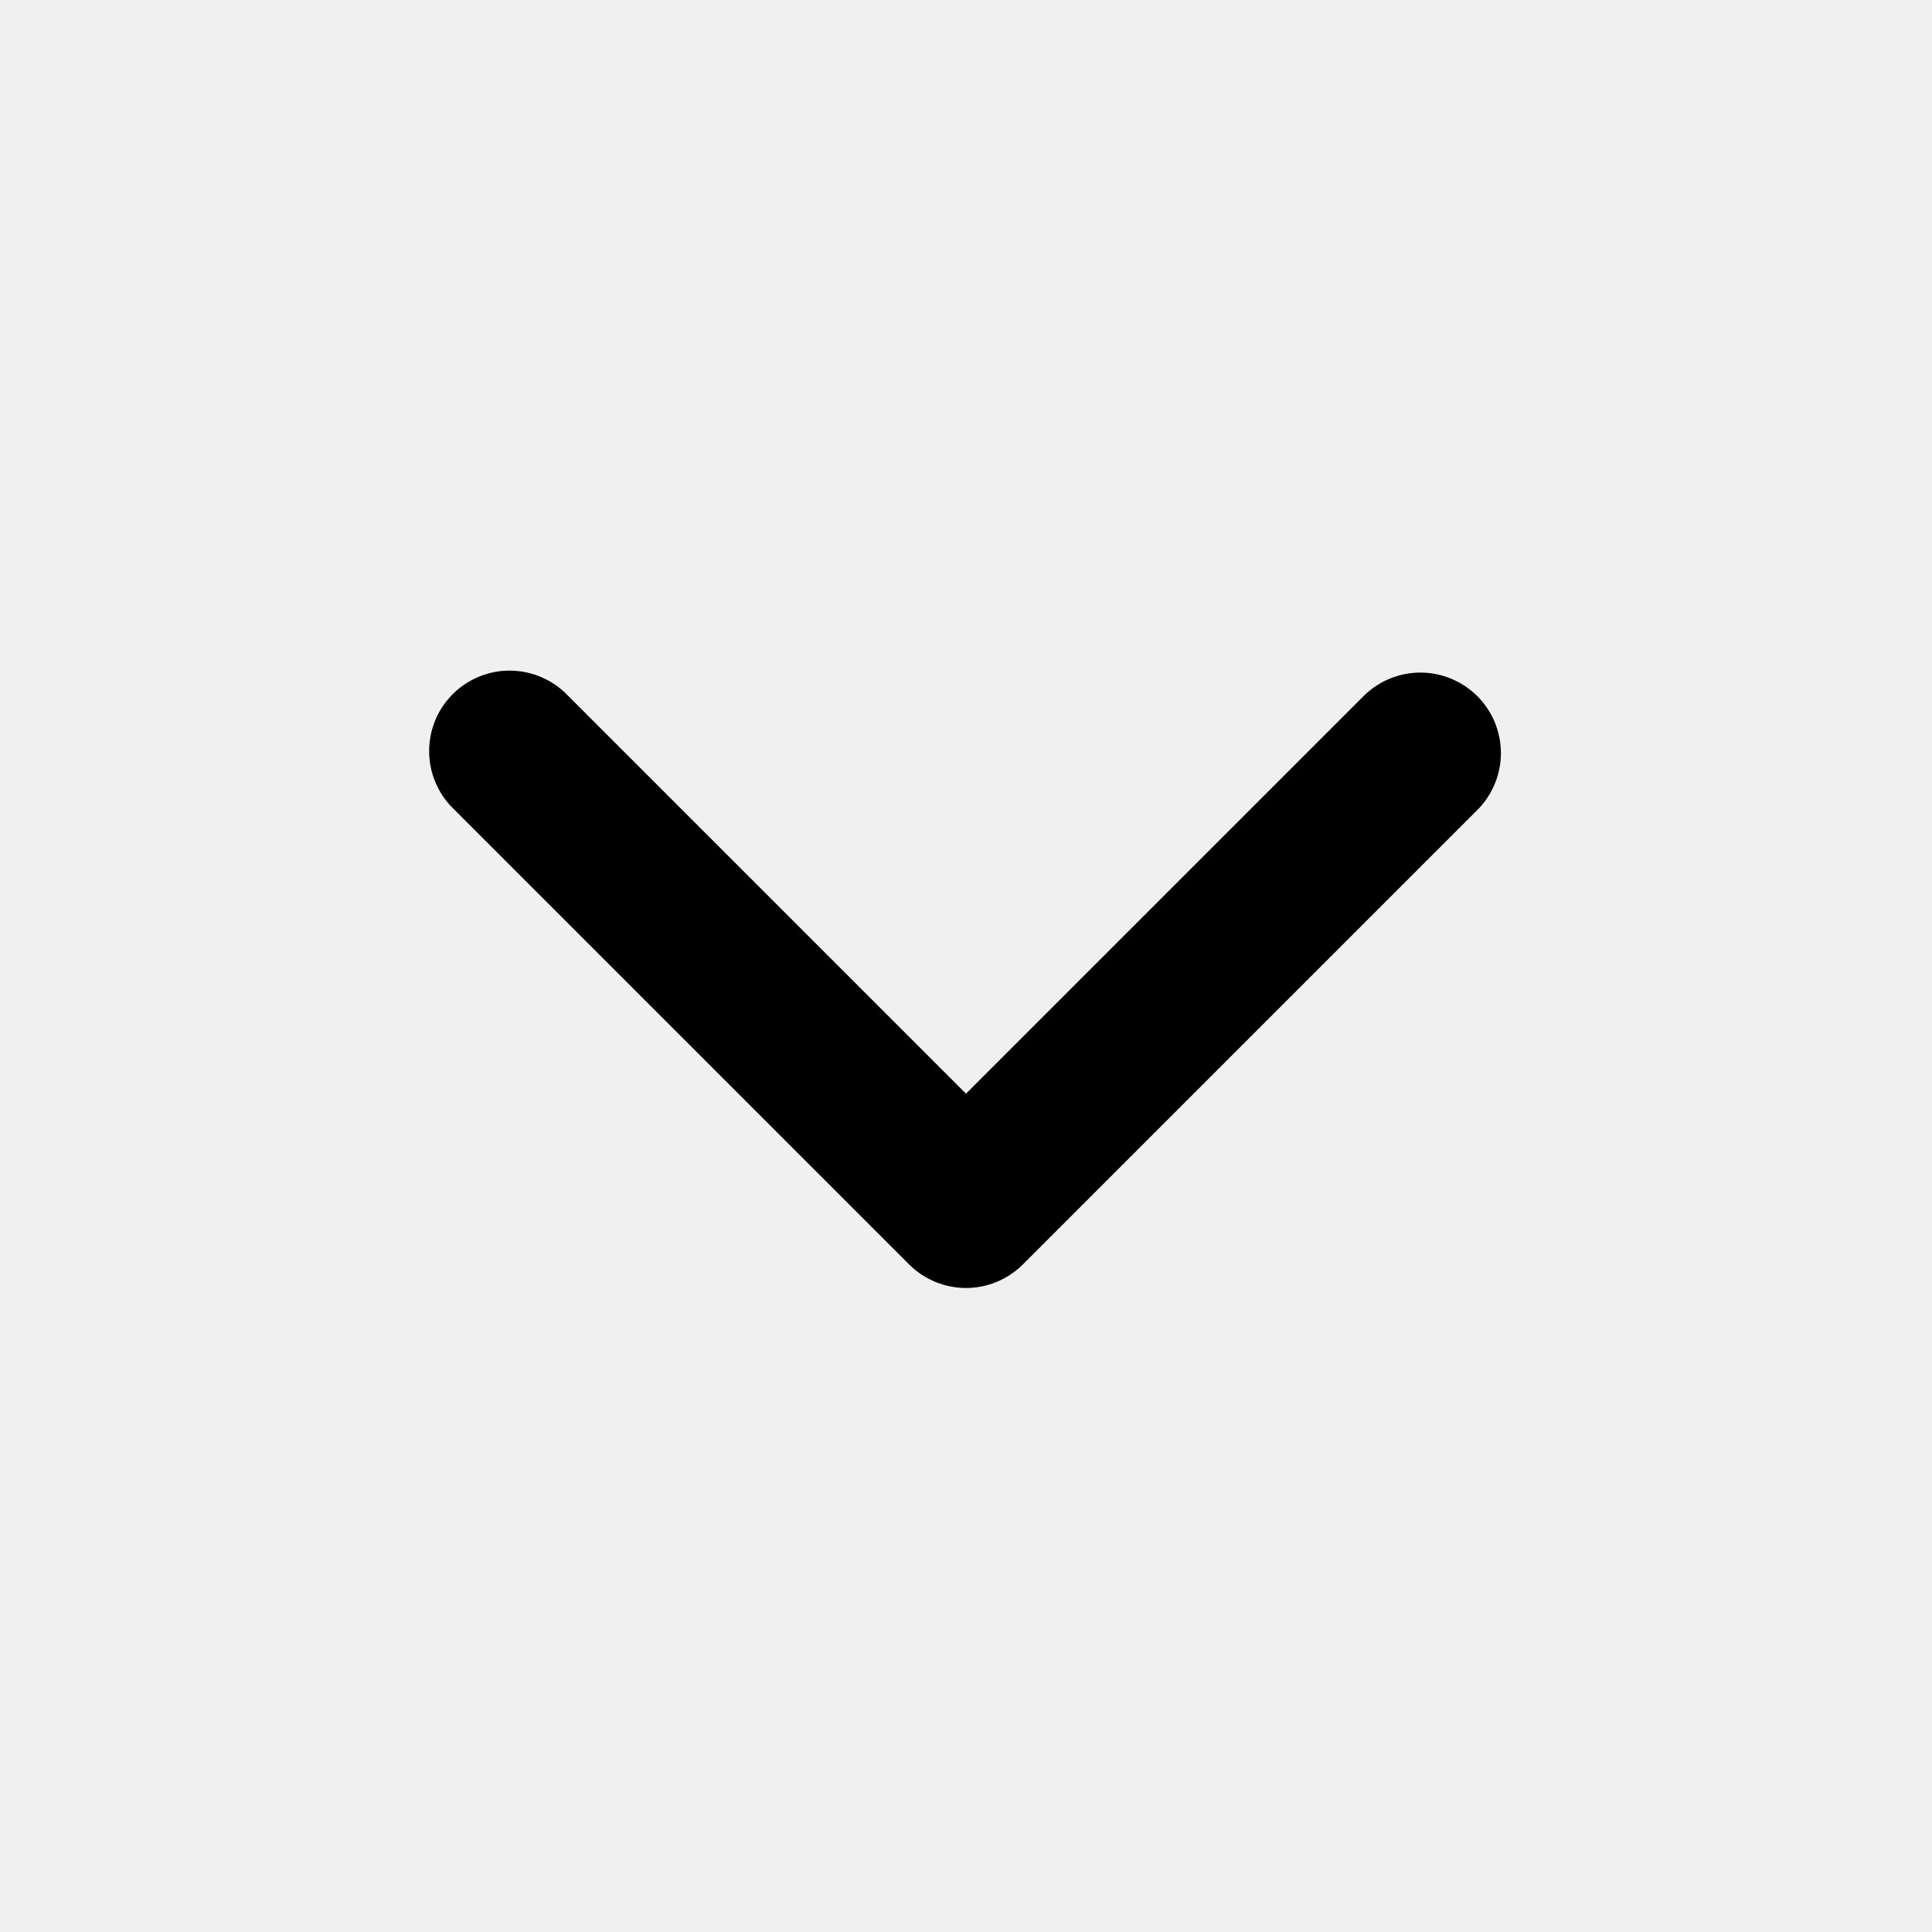
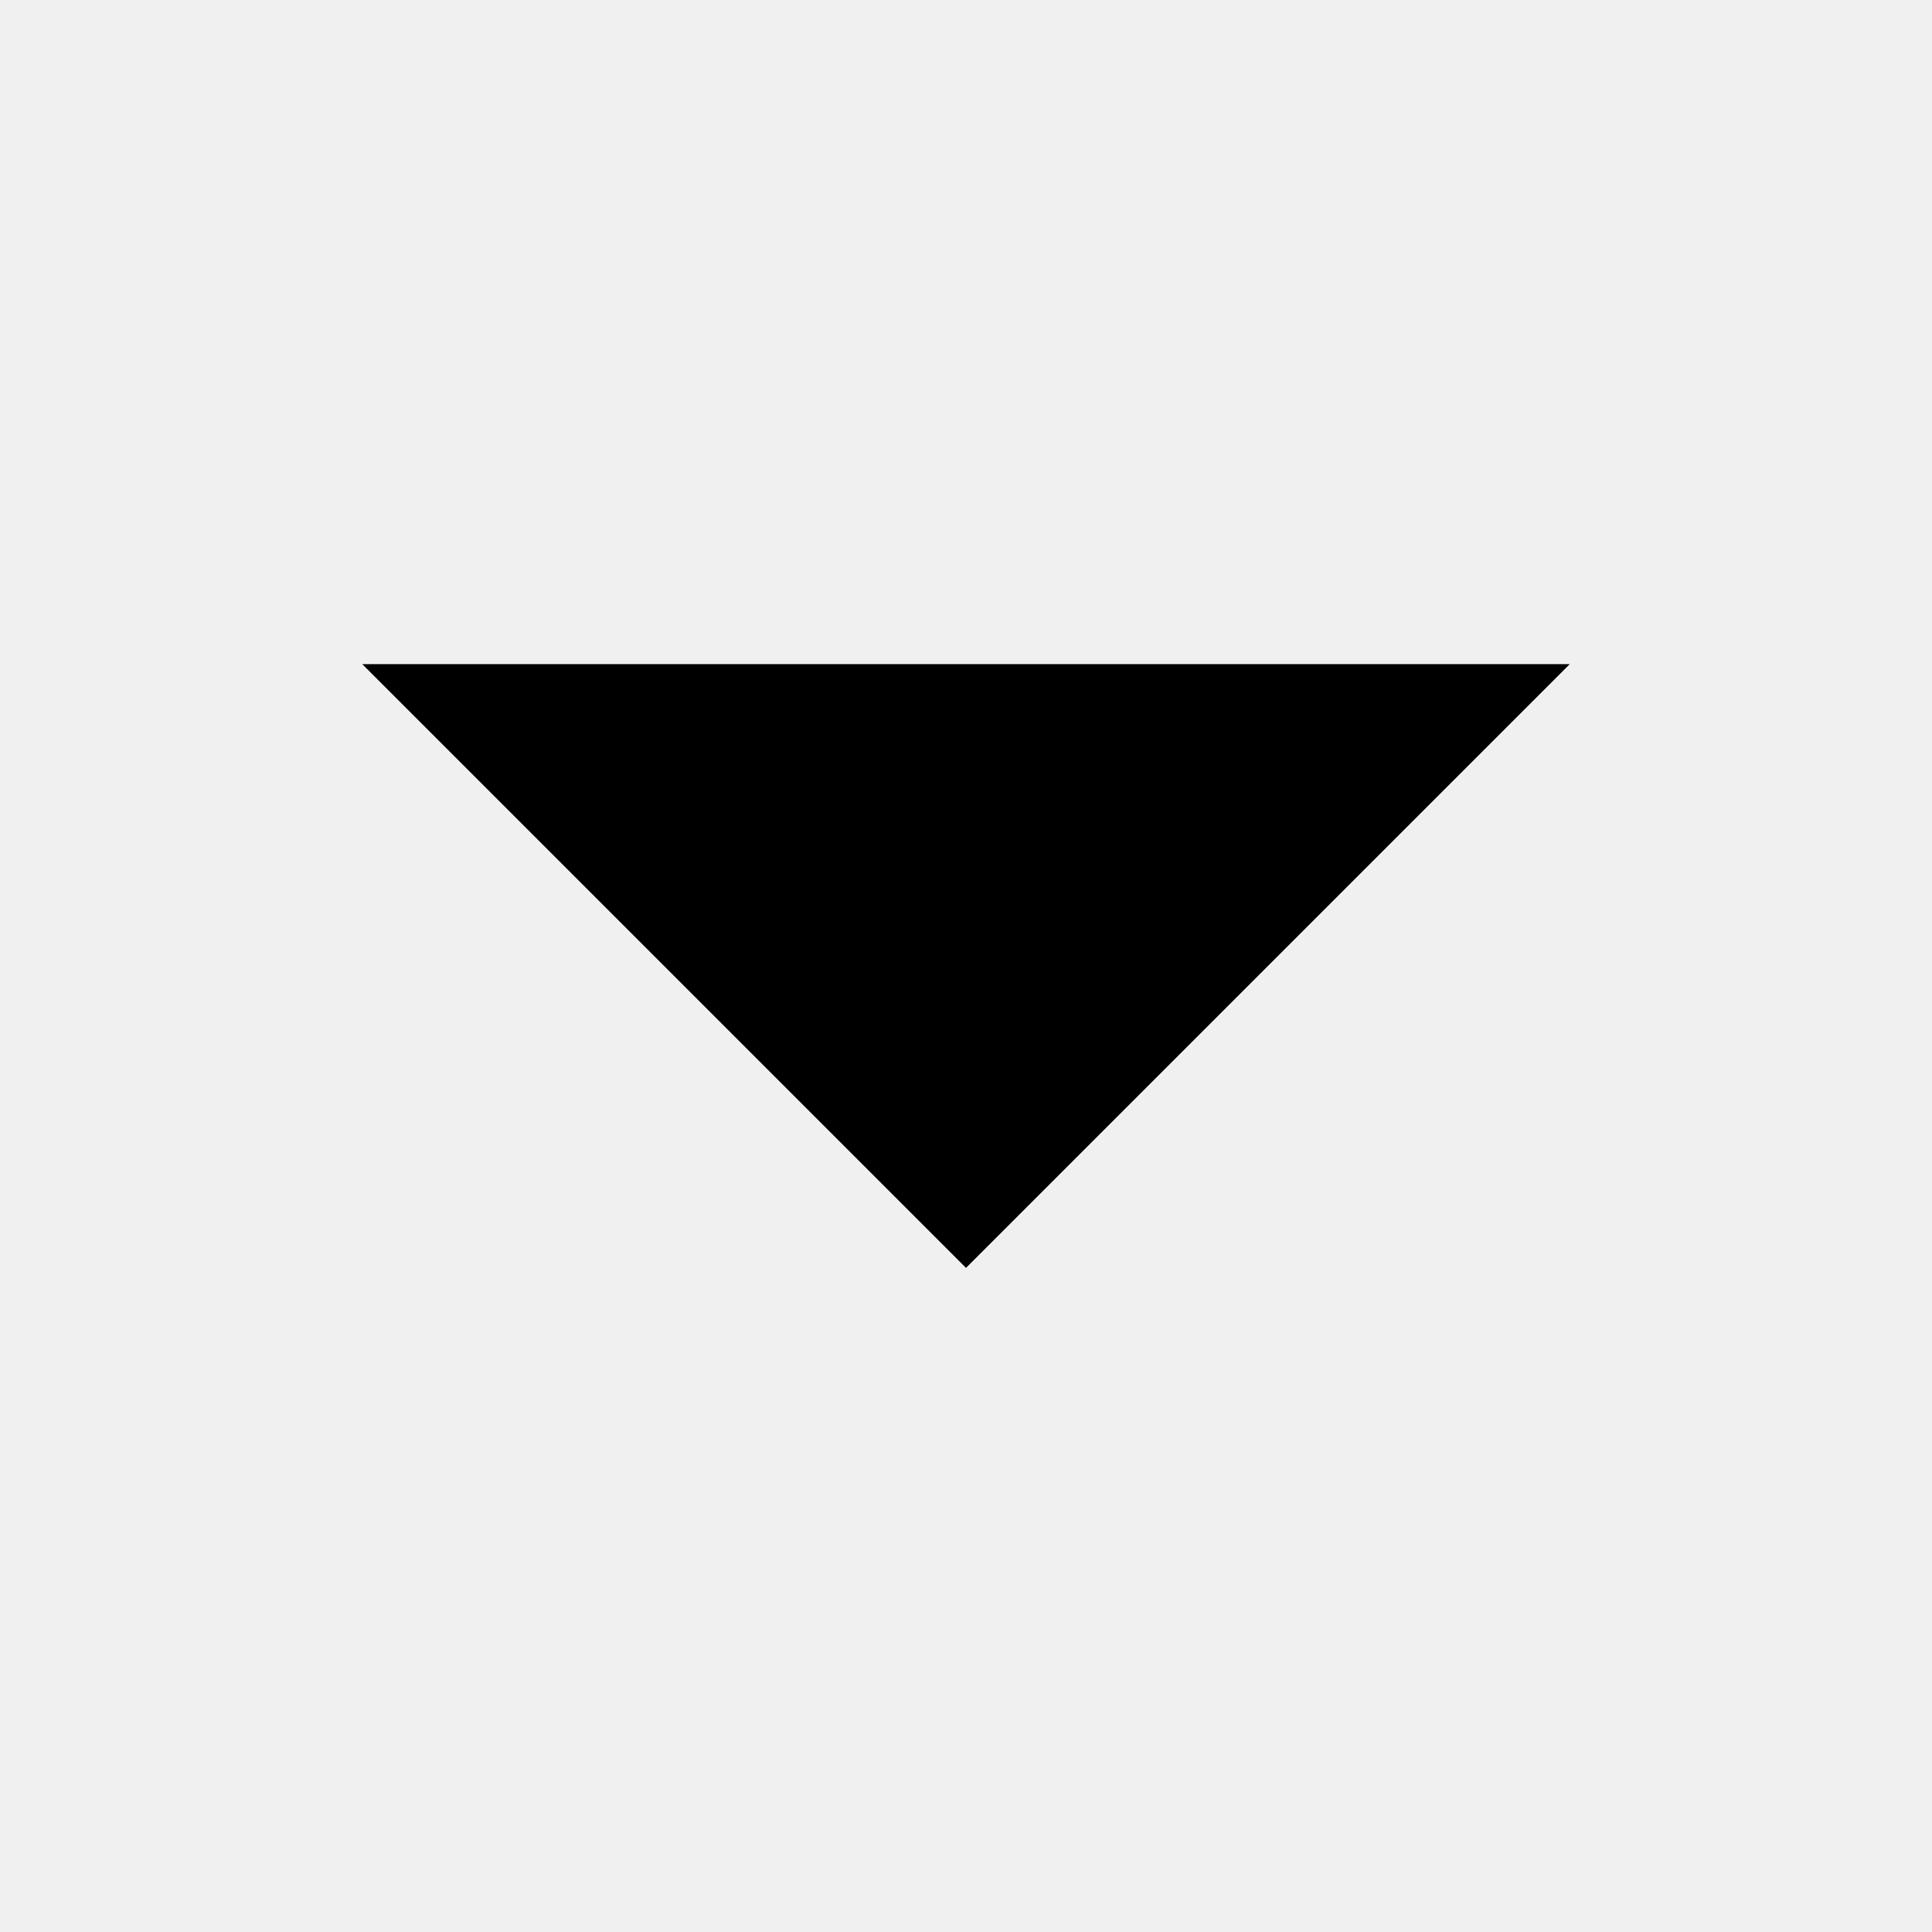
- <svg xmlns="http://www.w3.org/2000/svg" width="24" height="24" viewBox="0 0 24 24" fill="none">
-   <g clip-path="url(#clip0_48_134)">
-     <path fill-rule="evenodd" clip-rule="evenodd" d="M12.707 15.707C12.519 15.894 12.265 16 12 16C11.735 16 11.48 15.894 11.293 15.707L5.636 10.05C5.54 9.958 5.464 9.847 5.412 9.725C5.359 9.603 5.332 9.472 5.331 9.339C5.33 9.206 5.355 9.075 5.405 8.952C5.455 8.829 5.53 8.717 5.624 8.623C5.717 8.53 5.829 8.455 5.952 8.405C6.075 8.355 6.207 8.329 6.339 8.331C6.472 8.332 6.603 8.359 6.725 8.412C6.847 8.464 6.958 8.54 7.05 8.636L12 13.586L16.95 8.636C17.139 8.454 17.391 8.353 17.653 8.355C17.916 8.357 18.166 8.463 18.352 8.648C18.537 8.833 18.642 9.084 18.645 9.346C18.647 9.609 18.546 9.861 18.364 10.05L12.707 15.707Z" fill="currentColor" />
-   </g>
-   <defs>
-     <clipPath id="clip0_48_134">
-       <rect width="24" height="24" fill="white" />
-     </clipPath>
-   </defs>
+ <svg xmlns="http://www.w3.org/2000/svg" fill="currentColor" viewBox="0 0 24 24" width="20" height="20">
+   <path strokeLinecap="round" strokeLinejoin="round" d="M19.5 8.25L12 15.75 4.5 8.25" />
</svg>
